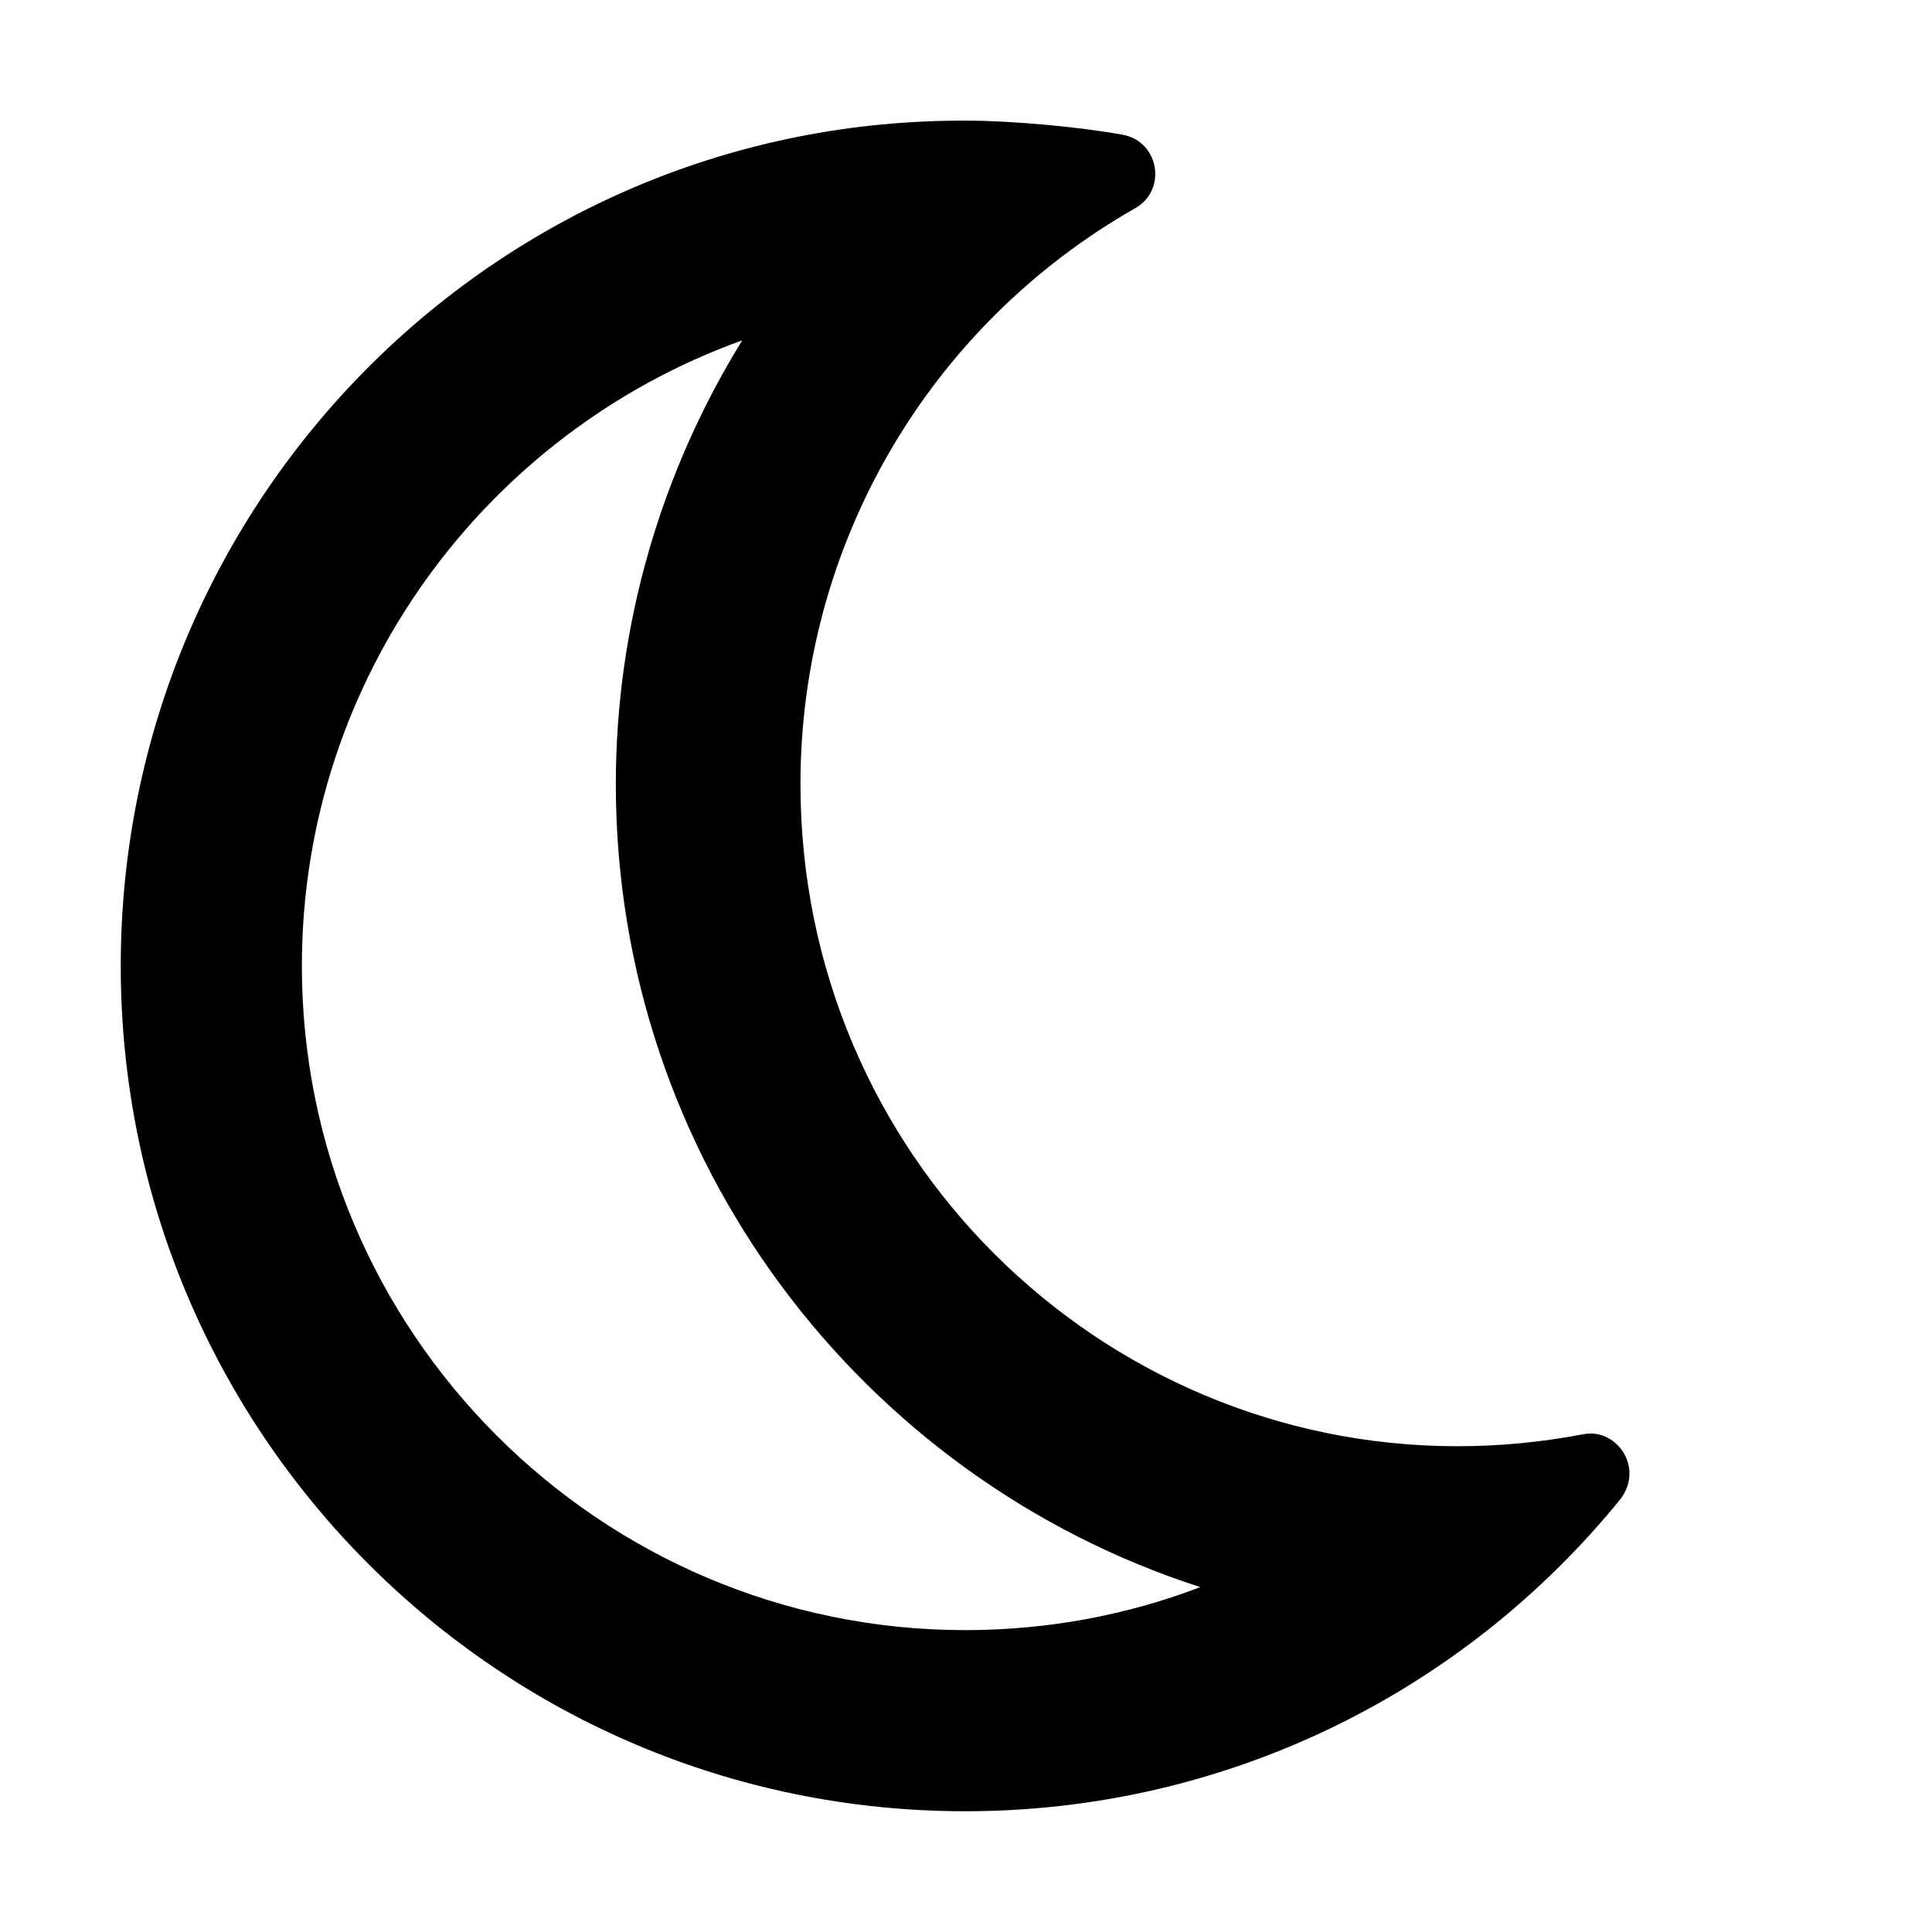
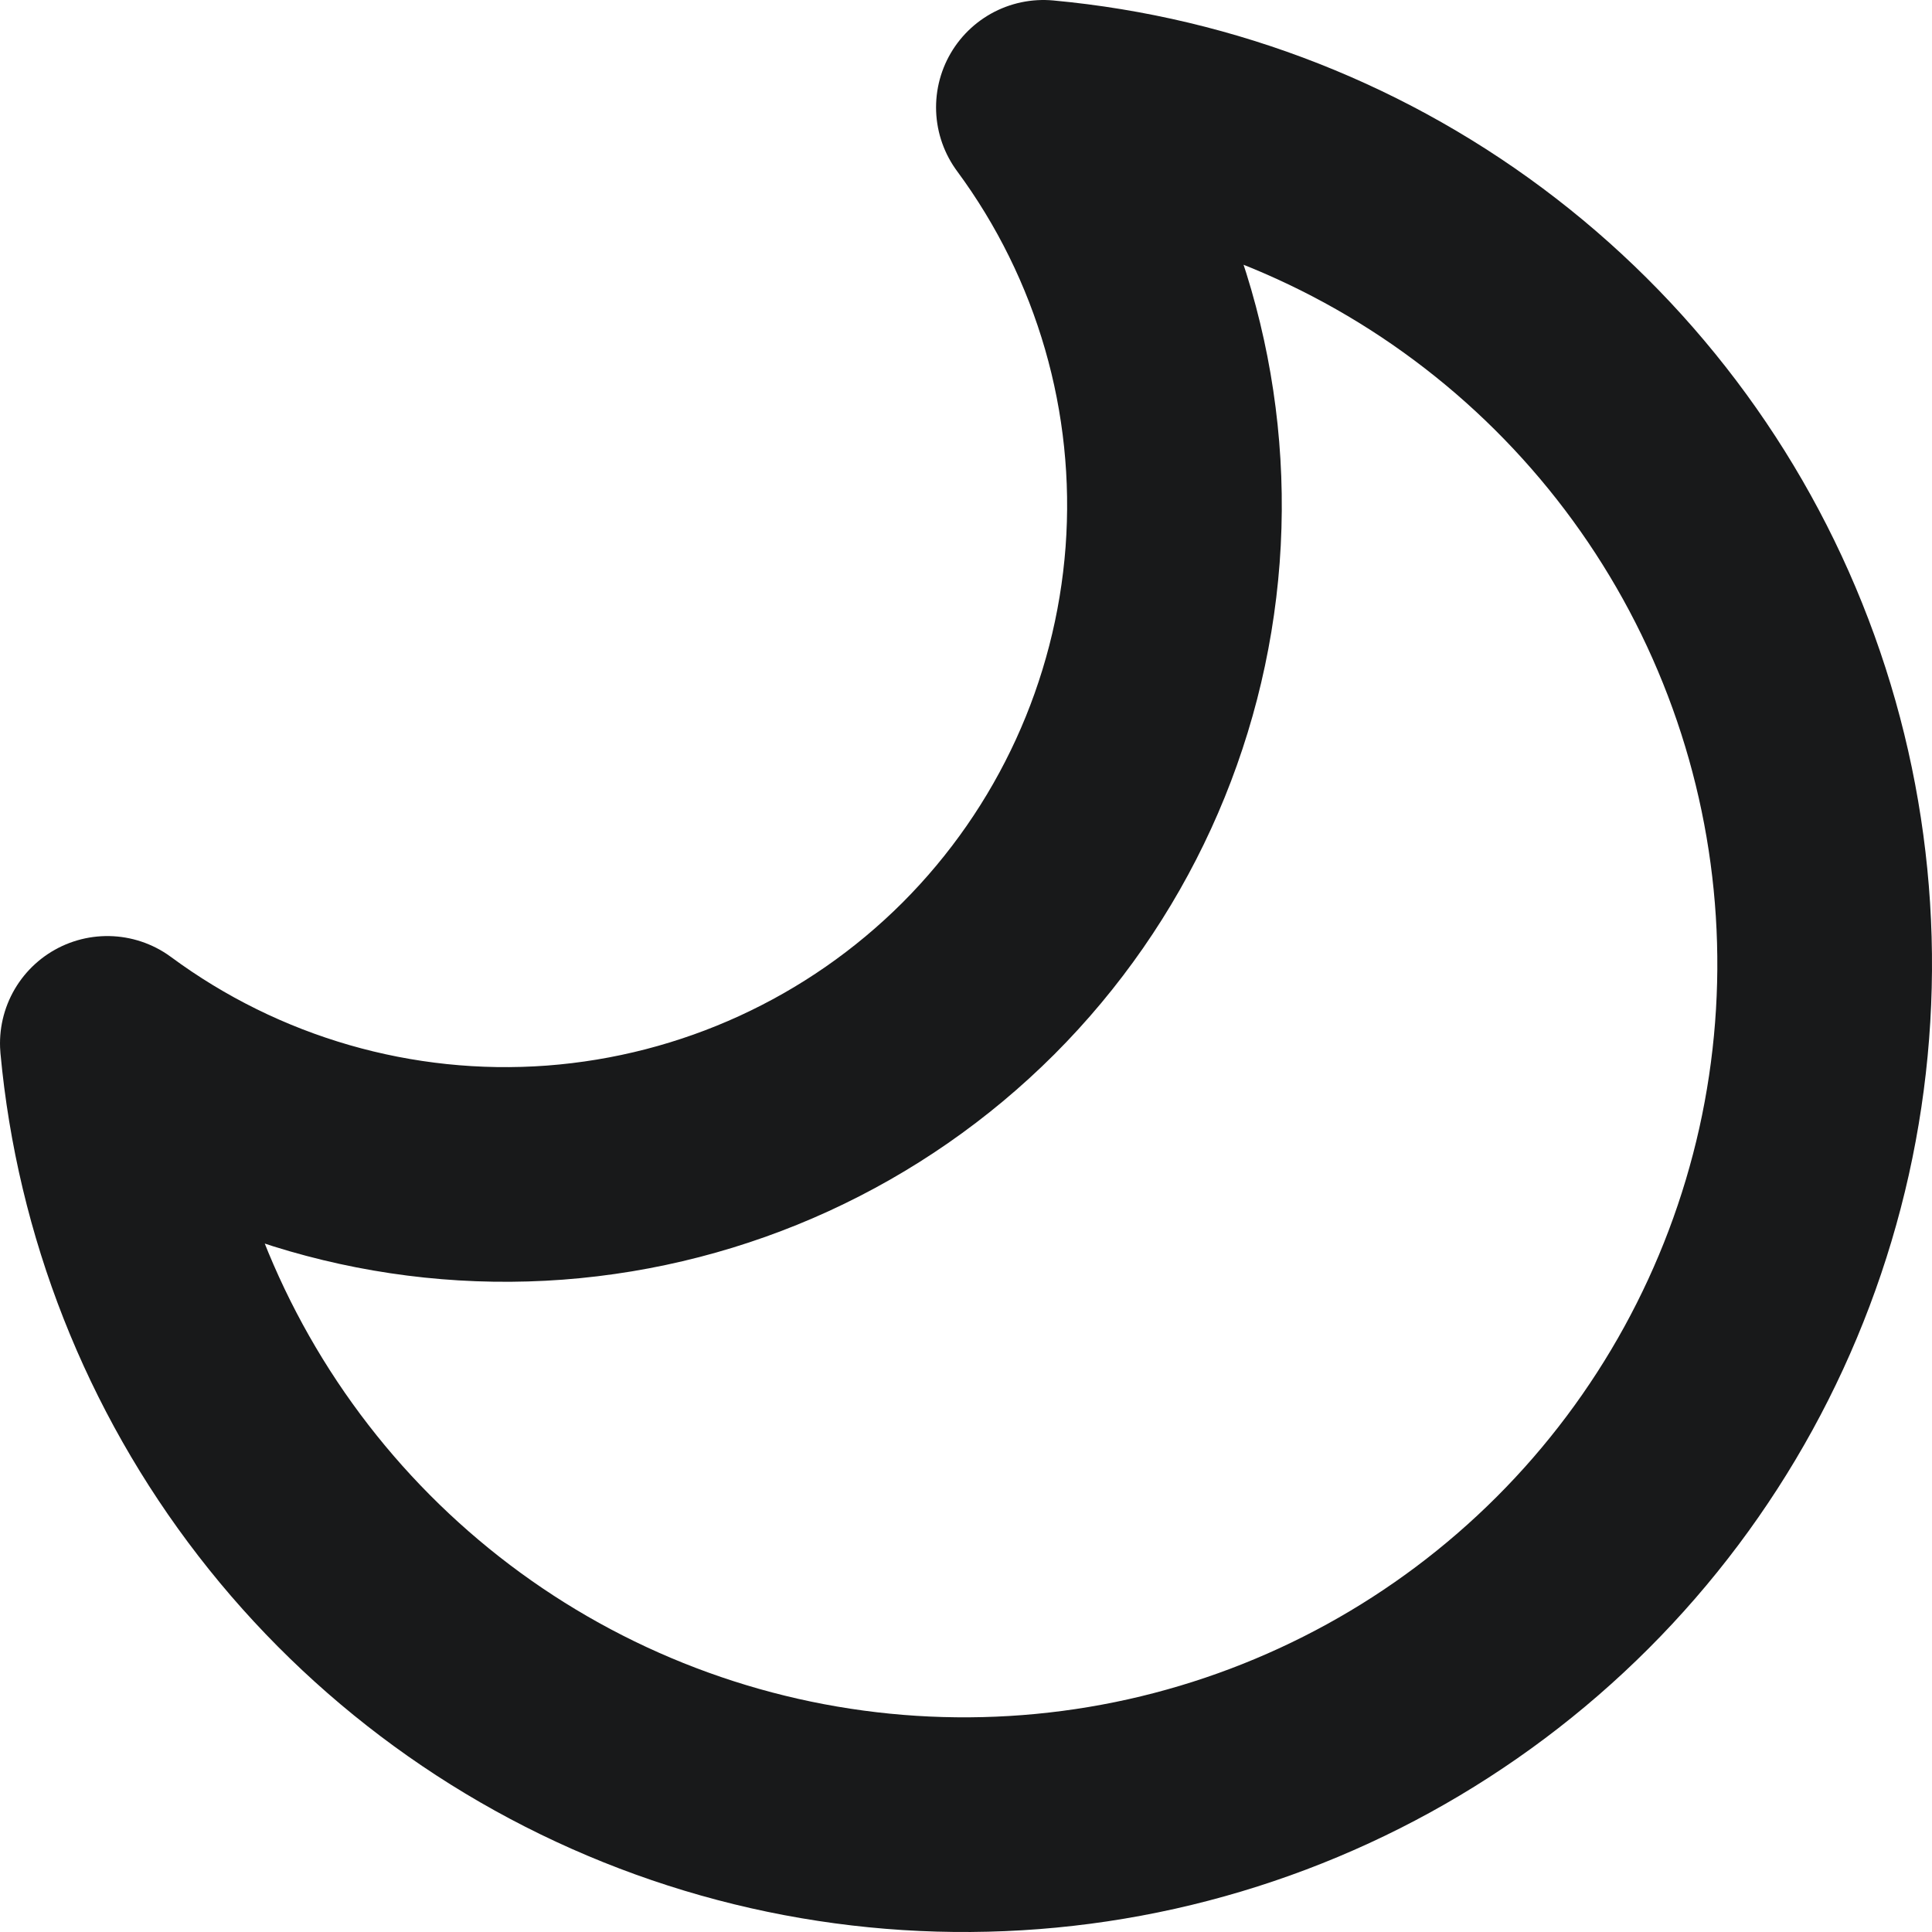
- <svg xmlns="http://www.w3.org/2000/svg" viewBox="0 0 512 512">
-   <path d="M421.6 379.9c-.664 0-1.35 .062-2.049 .195c-11.24 2.143-22.37 3.17-33.32 3.17c-94.81 0-174.1-77.14-174.1-175.5c0-63.19 33.79-121.3 88.73-152.6c8.467-4.812 6.339-17.66-3.279-19.44c-11.2-2.078-29.53-3.746-40.9-3.746C132.3 31.1 32 132.2 32 256c0 123.6 100.1 224 223.8 224c69.04 0 132.1-31.45 173.8-82.93C435.3 389.1 429.1 379.9 421.6 379.9zM255.8 432C158.9 432 80 353 80 256c0-76.32 48.77-141.4 116.7-165.8C175.2 125 163.2 165.6 163.2 207.8c0 99.44 65.13 183.9 154.9 212.8C298.5 428.1 277.4 432 255.8 432z" />
+ <svg xmlns="http://www.w3.org/2000/svg" width="18" height="18" viewBox="0 0 18 18" fill="none">
+   <path d="M9.721 1C11.237 1.14 12.682 1.709 13.887 2.641C15.091 3.572 16.006 4.827 16.523 6.259C17.041 7.692 17.139 9.242 16.808 10.728C16.476 12.214 15.729 13.575 14.652 14.652C13.575 15.729 12.214 16.476 10.728 16.808C9.242 17.139 7.692 17.041 6.259 16.523C4.827 16.006 3.572 15.091 2.641 13.887C1.709 12.682 1.14 11.237 1 9.721C2.201 10.608 3.681 11.036 5.17 10.925C6.659 10.813 8.059 10.172 9.116 9.116C10.172 8.059 10.813 6.659 10.925 5.17C11.036 3.681 10.608 2.201 9.721 1Z" stroke="#18191A" stroke-width="2" stroke-linecap="round" stroke-linejoin="round" />
</svg>
